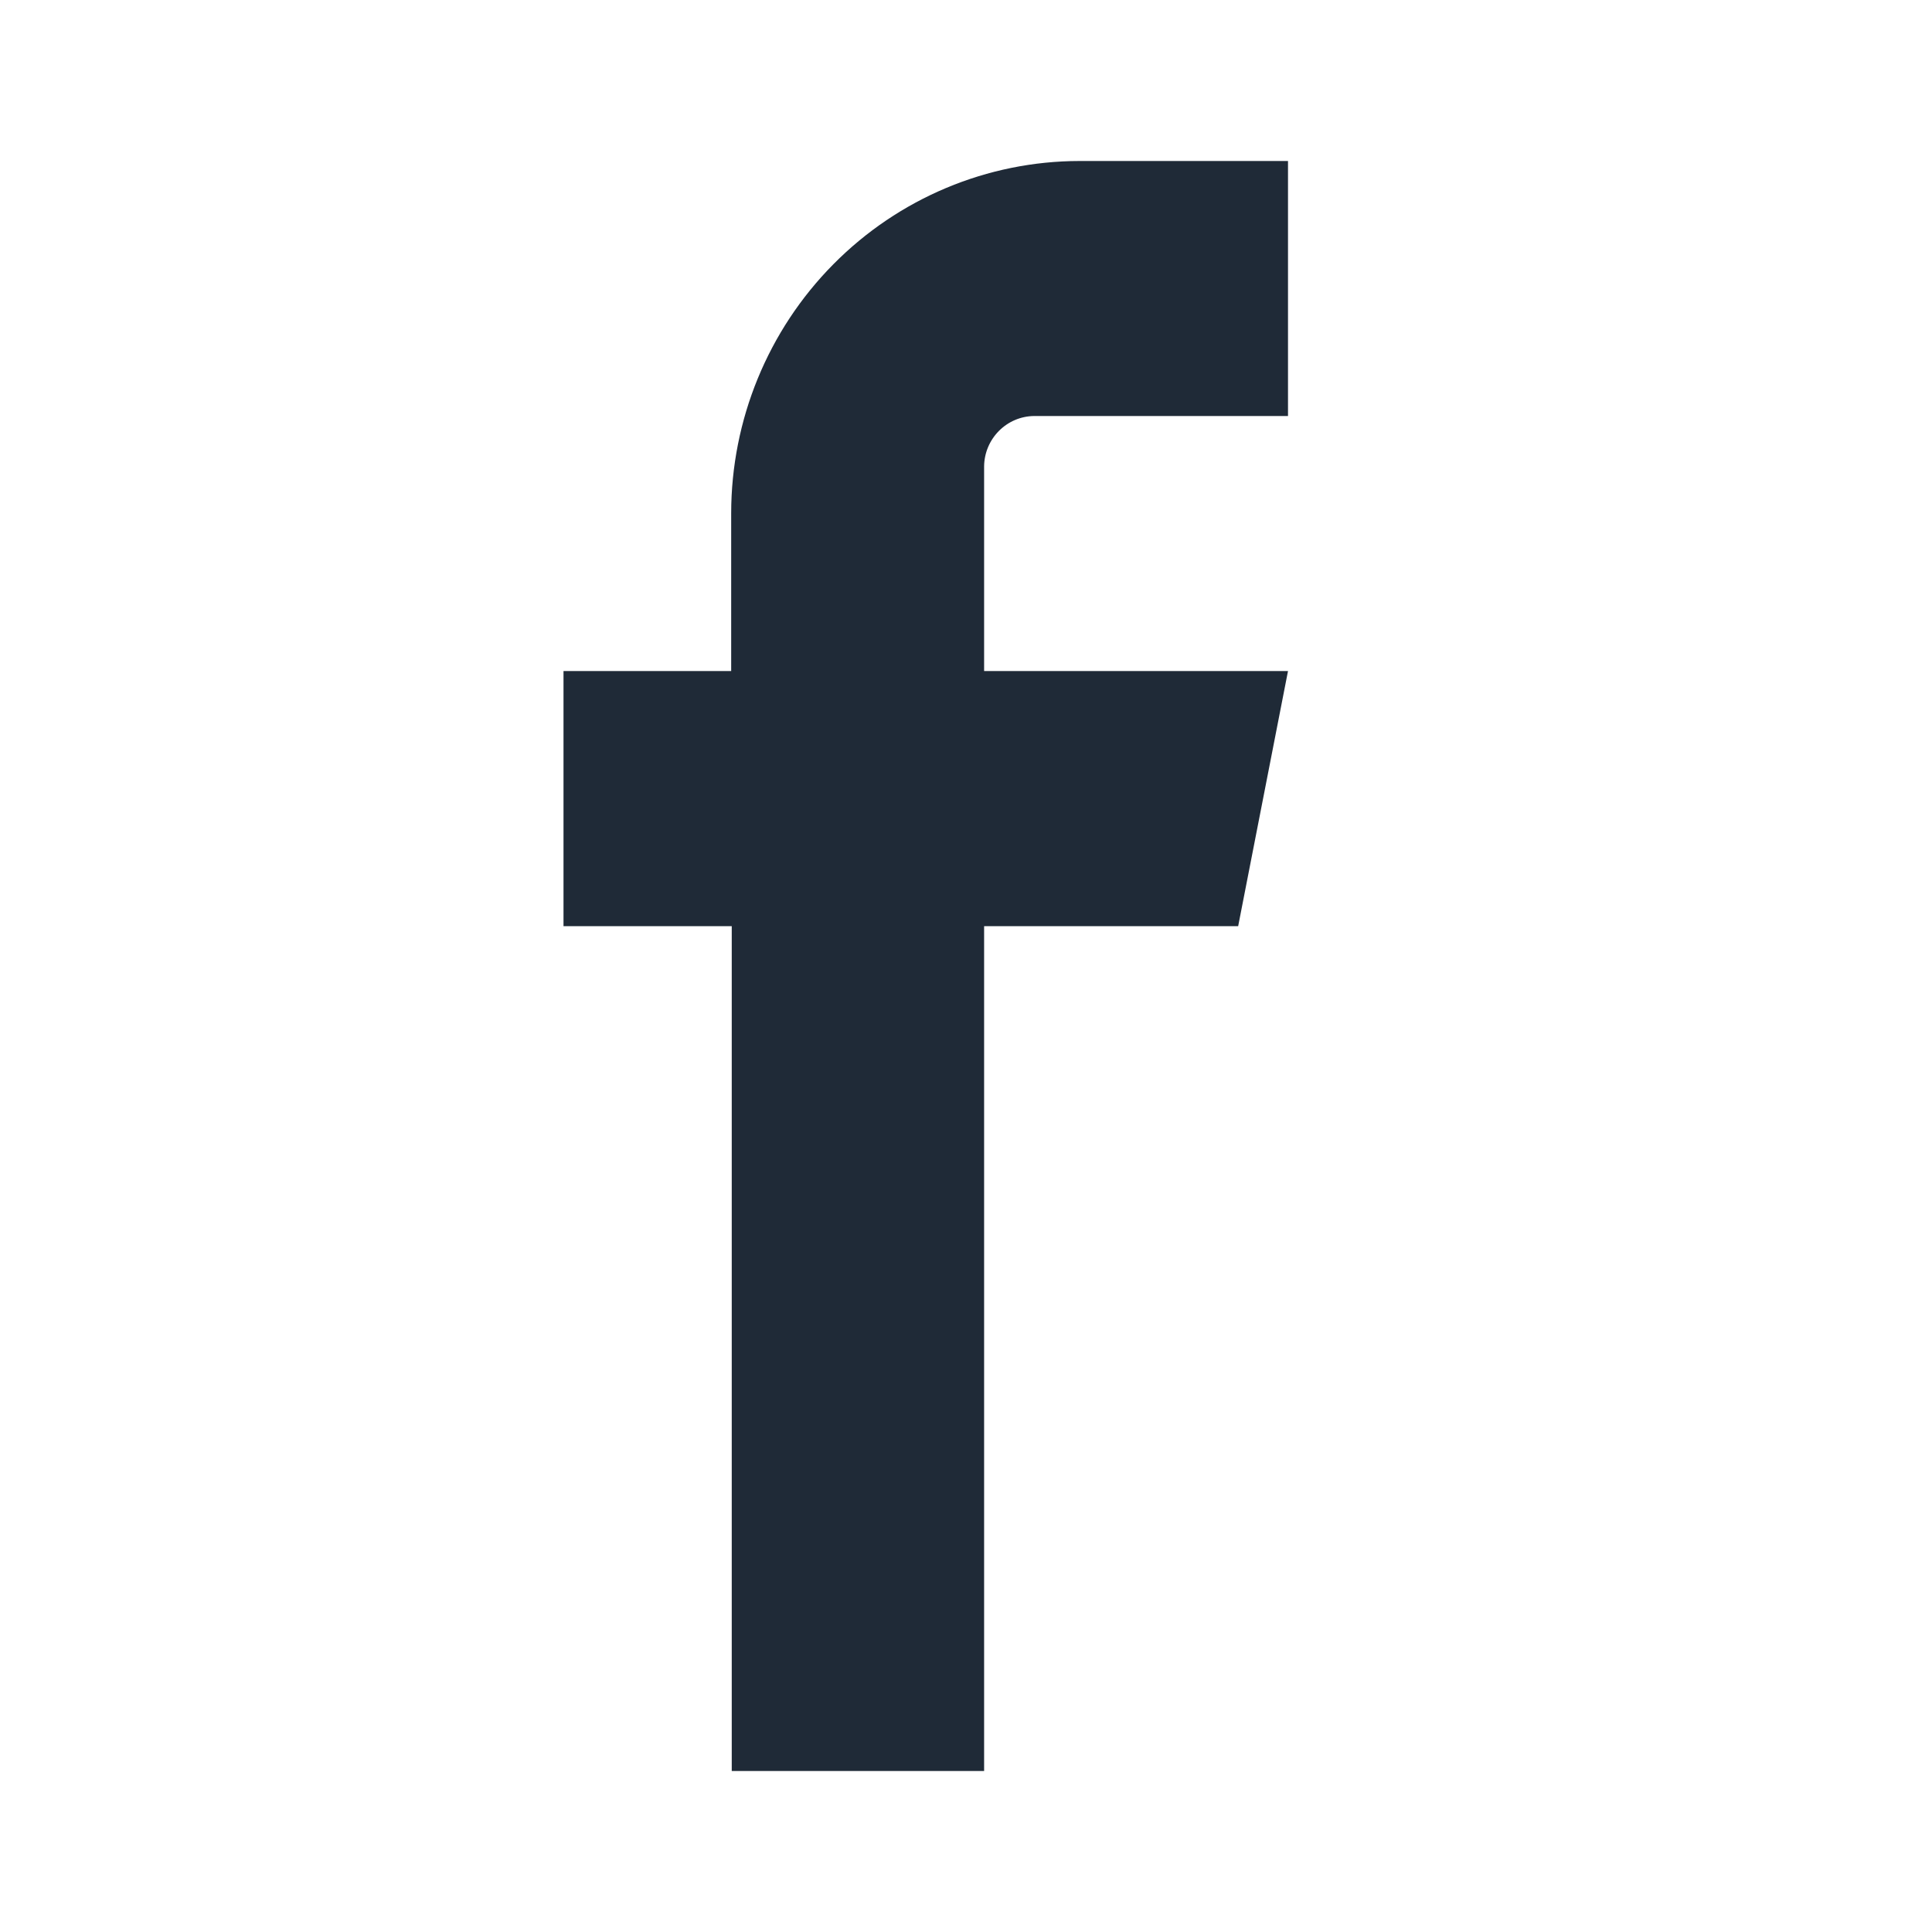
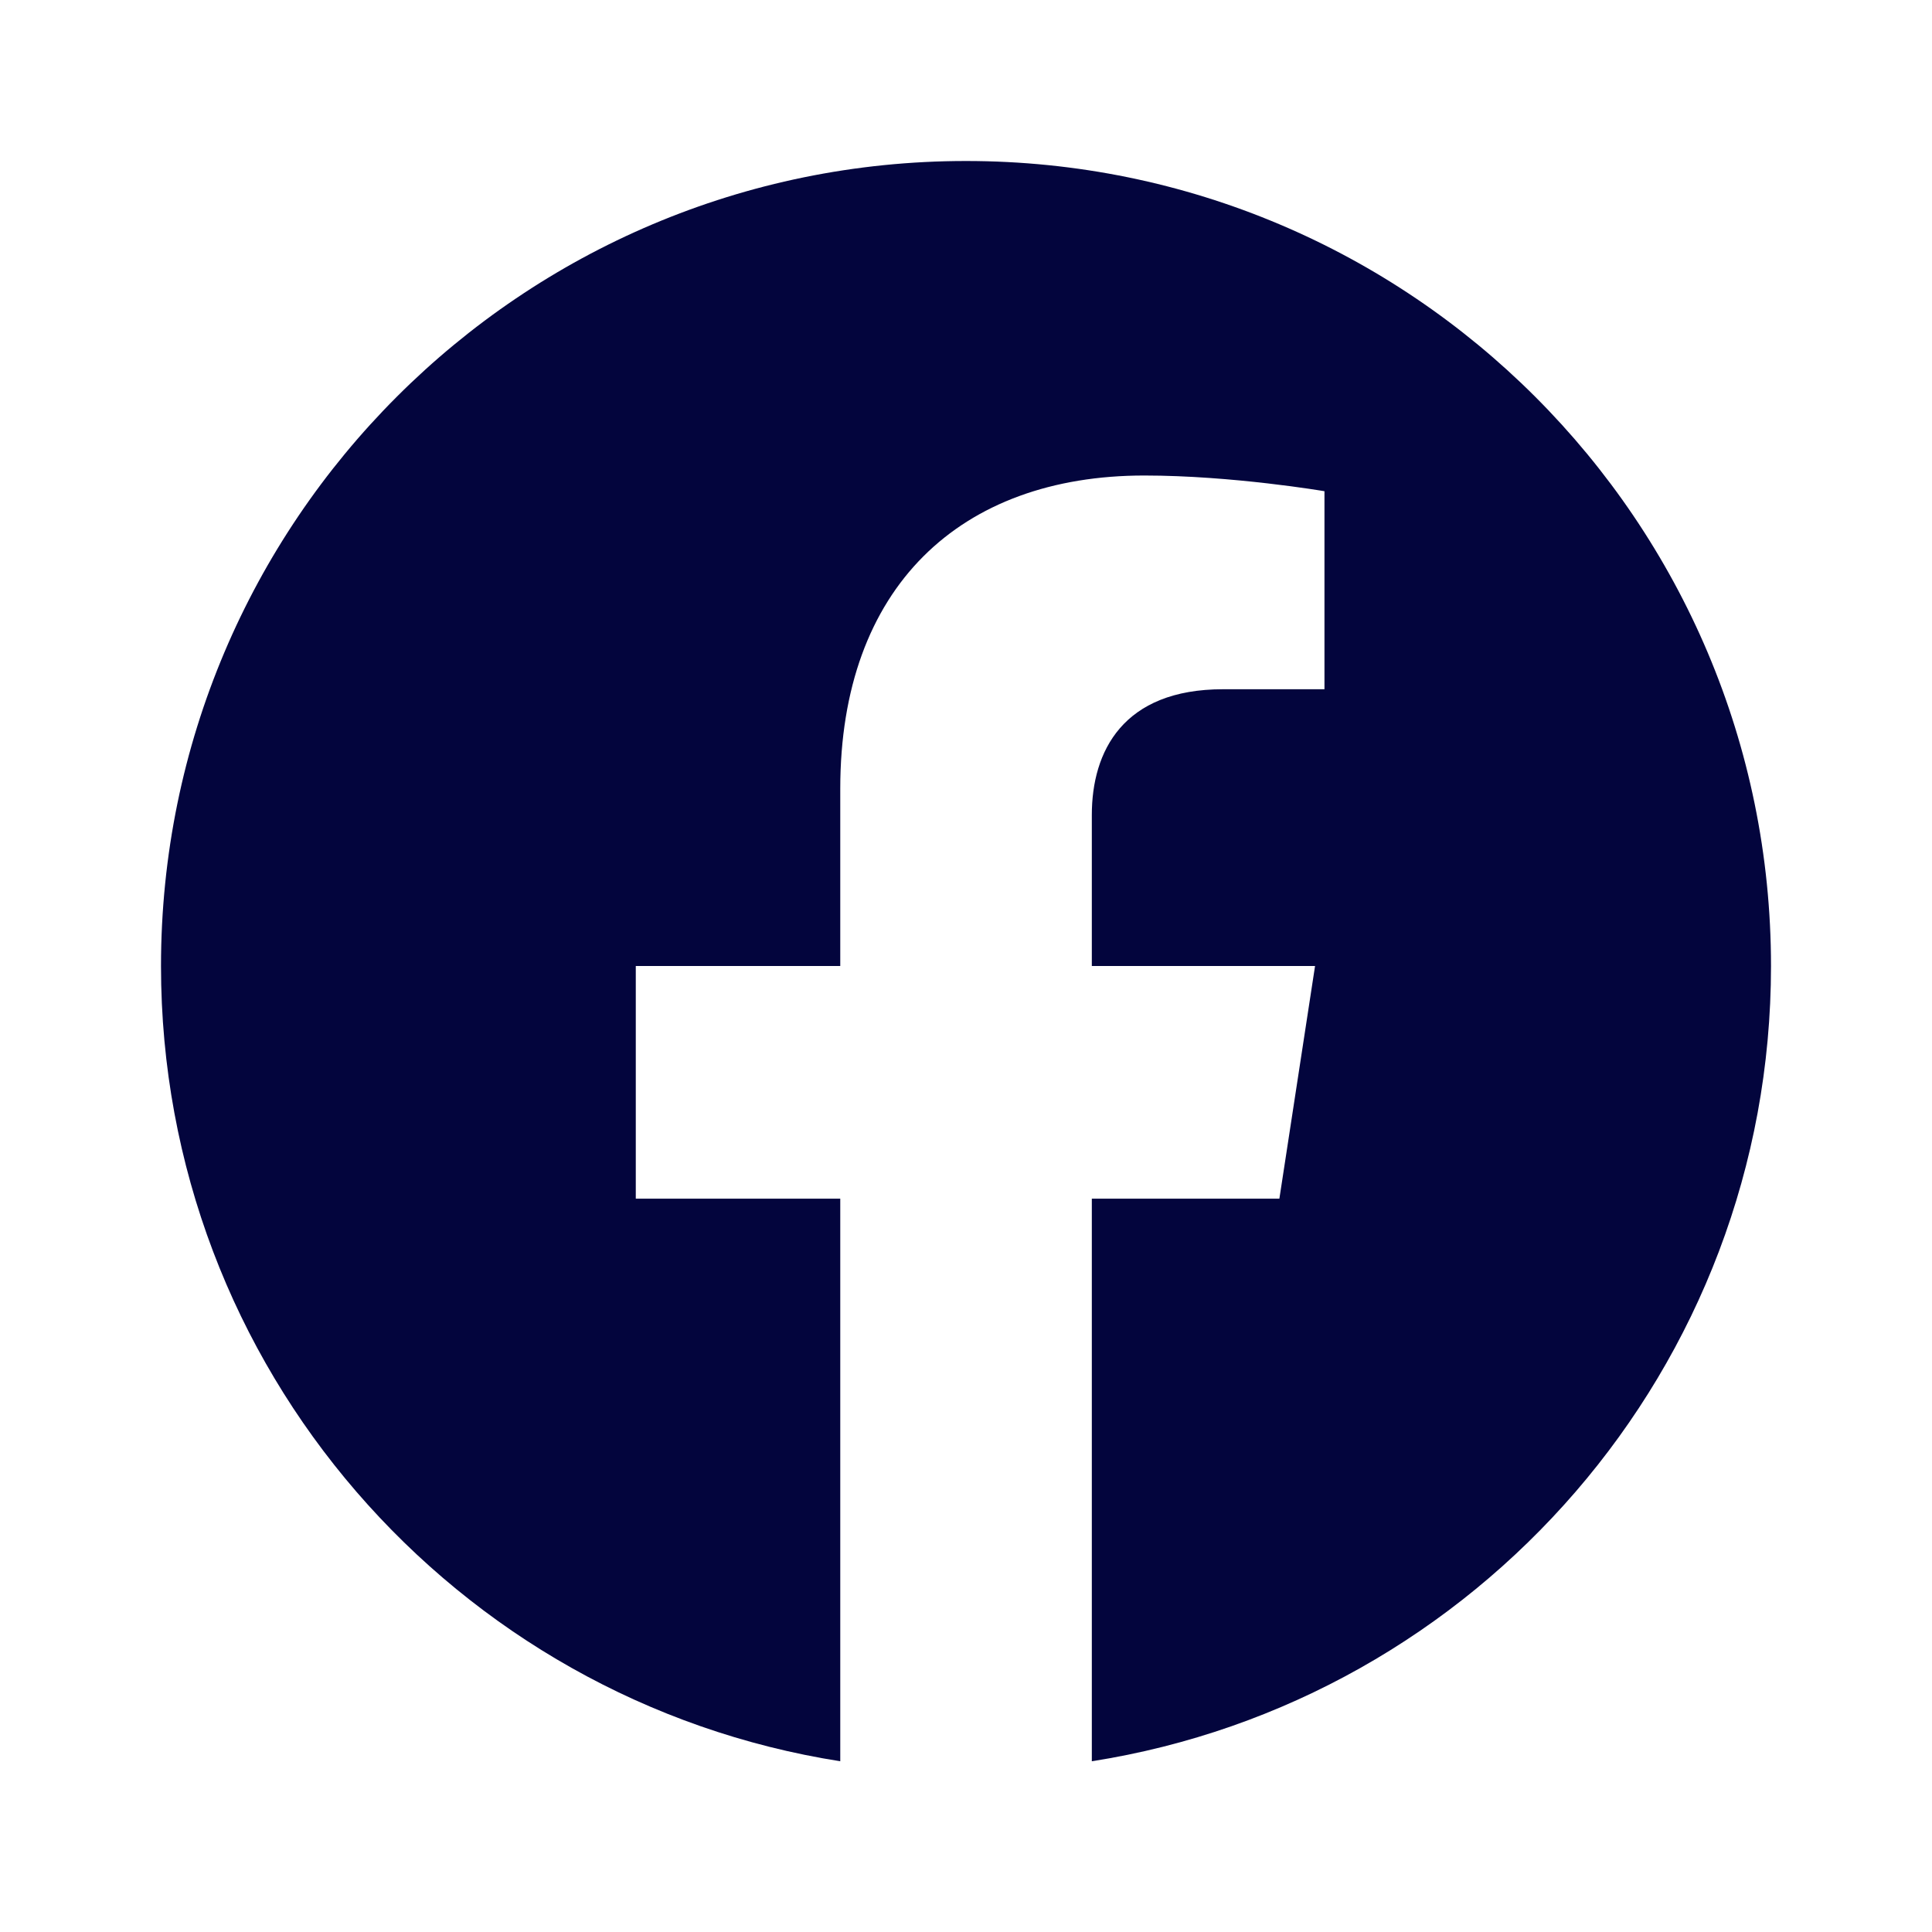
<svg xmlns="http://www.w3.org/2000/svg" width="24" height="24" viewBox="0 0 24 24" fill="none">
-   <g id="facebook">
-     <path id="Vector" fill-rule="evenodd" clip-rule="evenodd" d="M12.843 5.168H16V2H13.411C12.263 2.001 11.163 2.463 10.352 3.283C9.54 4.103 9.084 5.215 9.083 6.374V8.336H7V11.505H9.09V22H12.225V11.505H15.381L16 8.336H12.225V5.792C12.227 5.627 12.293 5.47 12.409 5.353C12.524 5.237 12.68 5.17 12.843 5.168Z" fill="#1F2A37" />
+   <g id="Group">
+     <path id="Vector" d="M12 2C6.477 2 2 6.477 2 12C2 16.991 5.657 21.128 10.438 21.879V14.89H7.898V12H10.438V9.797C10.438 7.291 11.93 5.907 14.215 5.907C15.309 5.907 16.453 6.102 16.453 6.102V8.562H15.193C13.95 8.562 13.563 9.333 13.563 10.124V12H16.336L15.893 14.89H13.563V21.879C18.343 21.129 22 16.99 22 12C22 6.477 17.523 2 12 2Z" fill="#03053D" />
  </g>
</svg>
